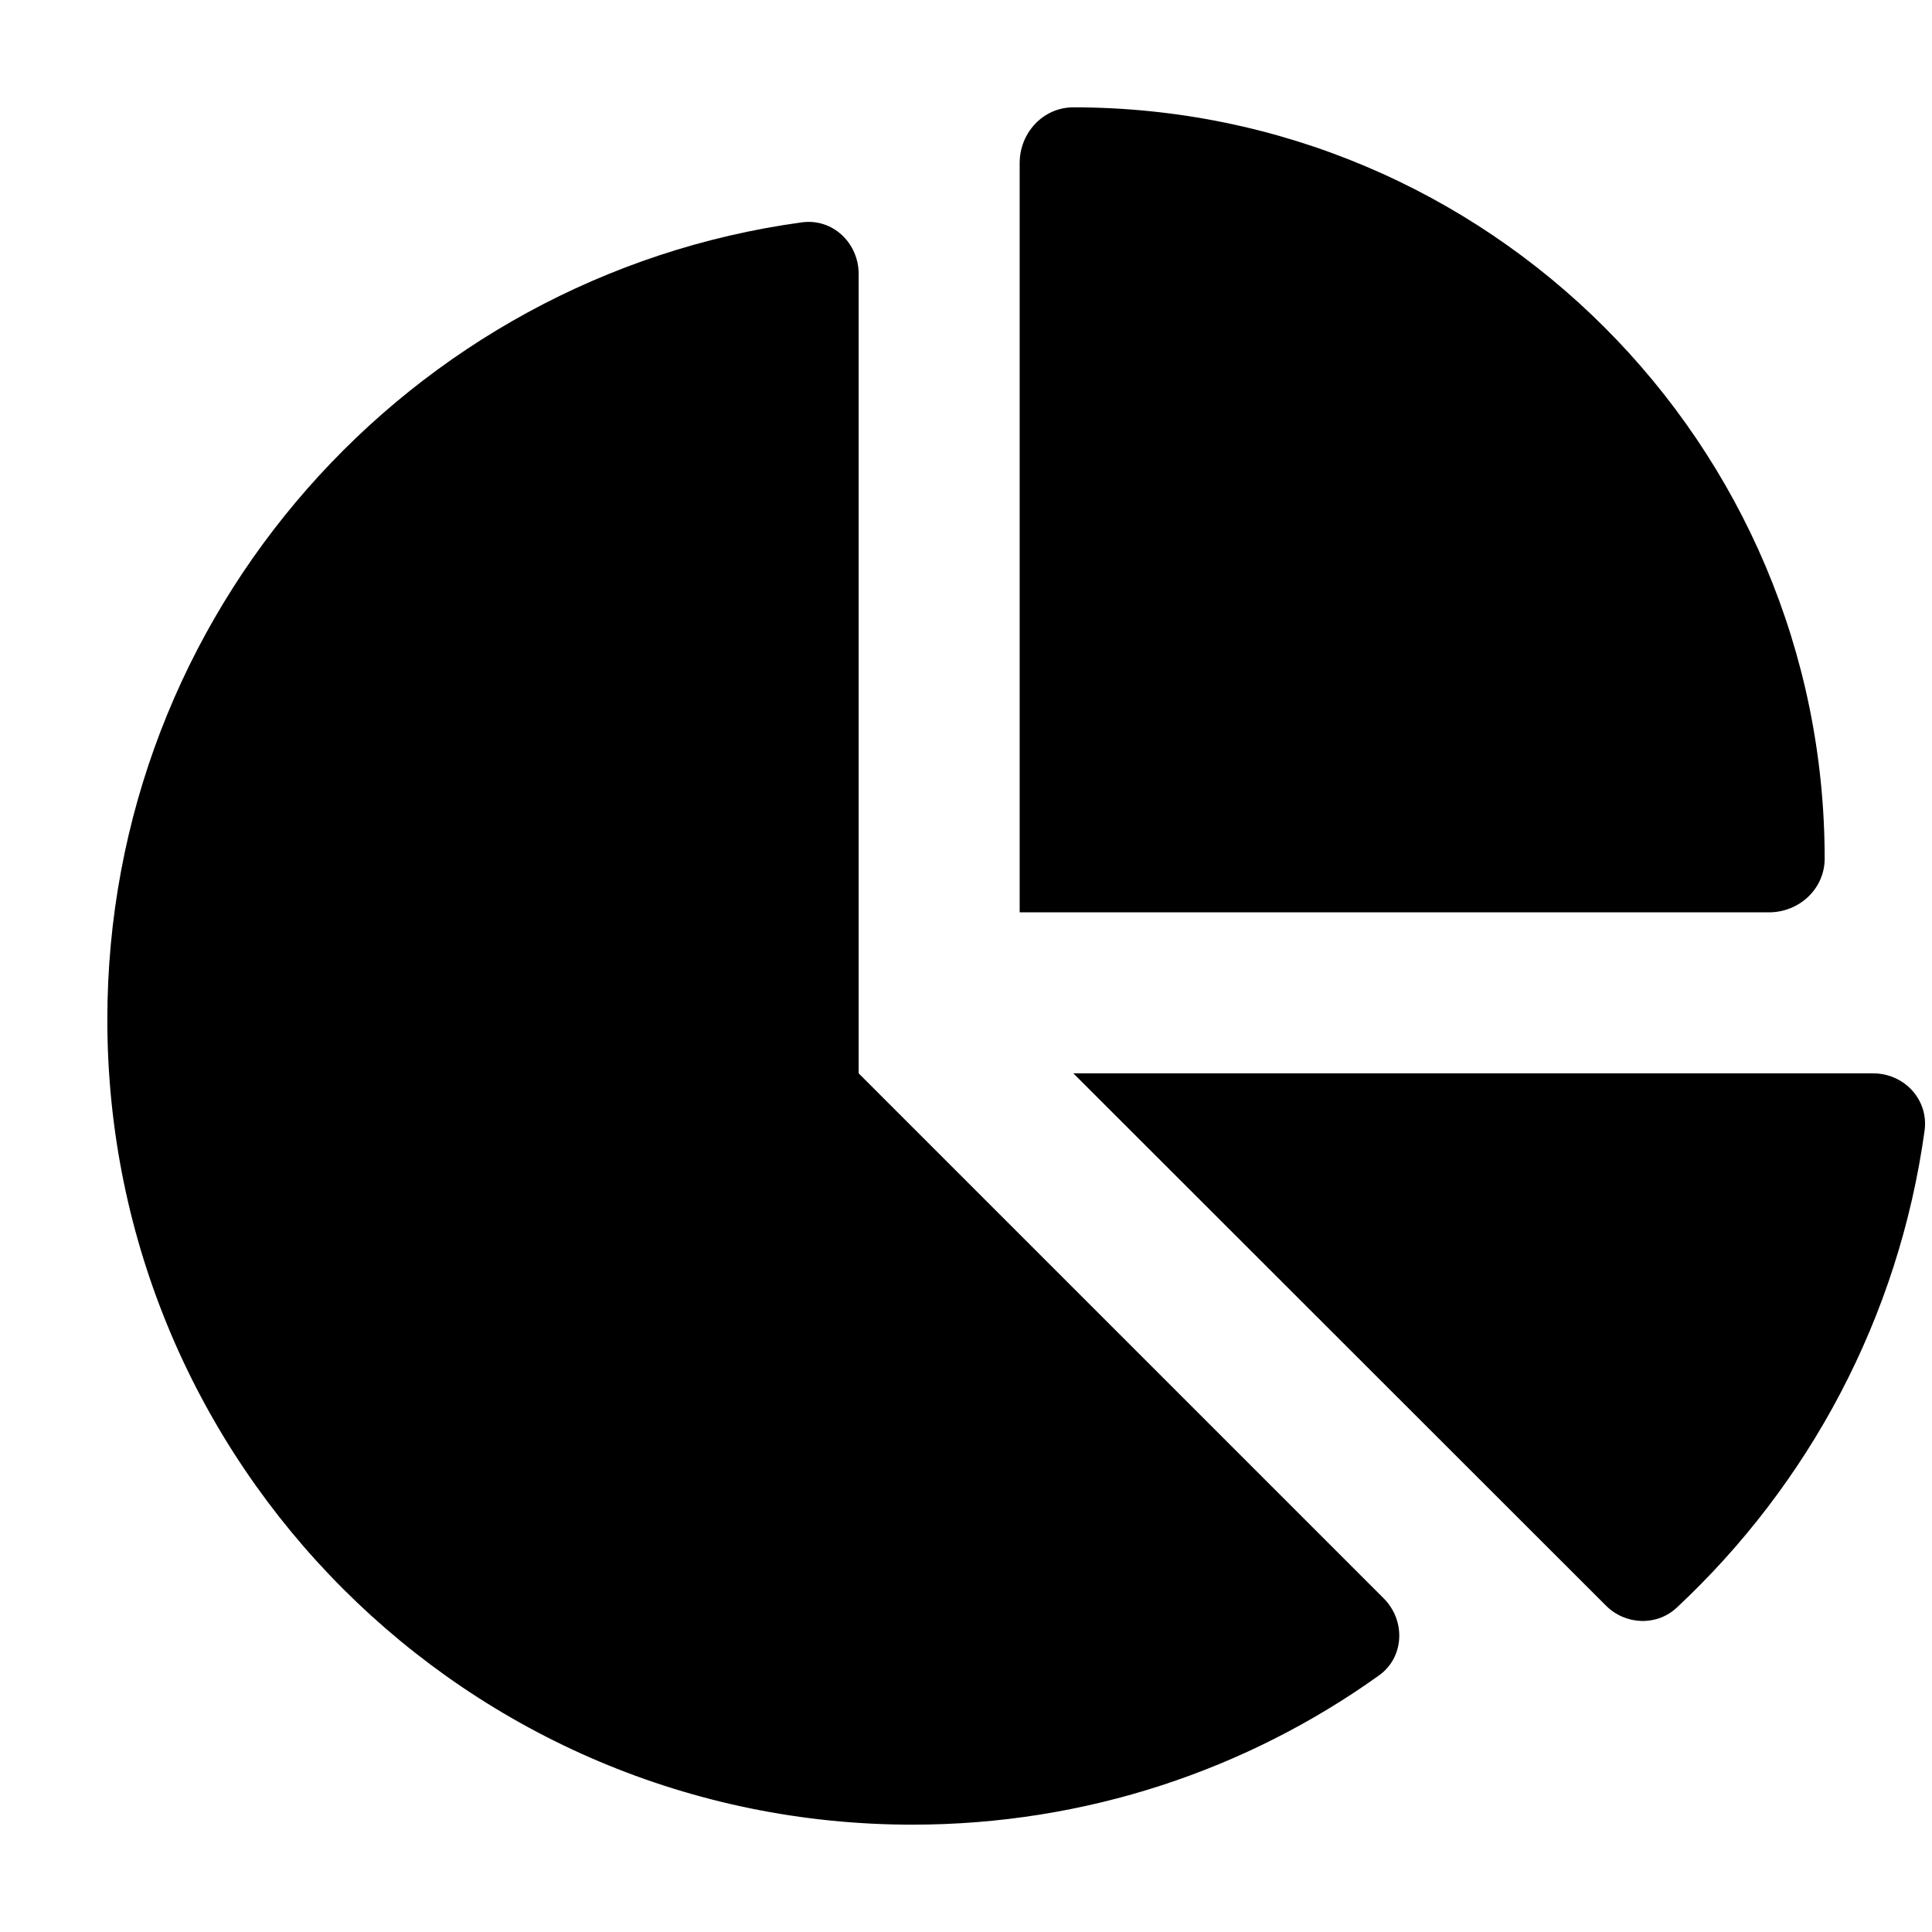
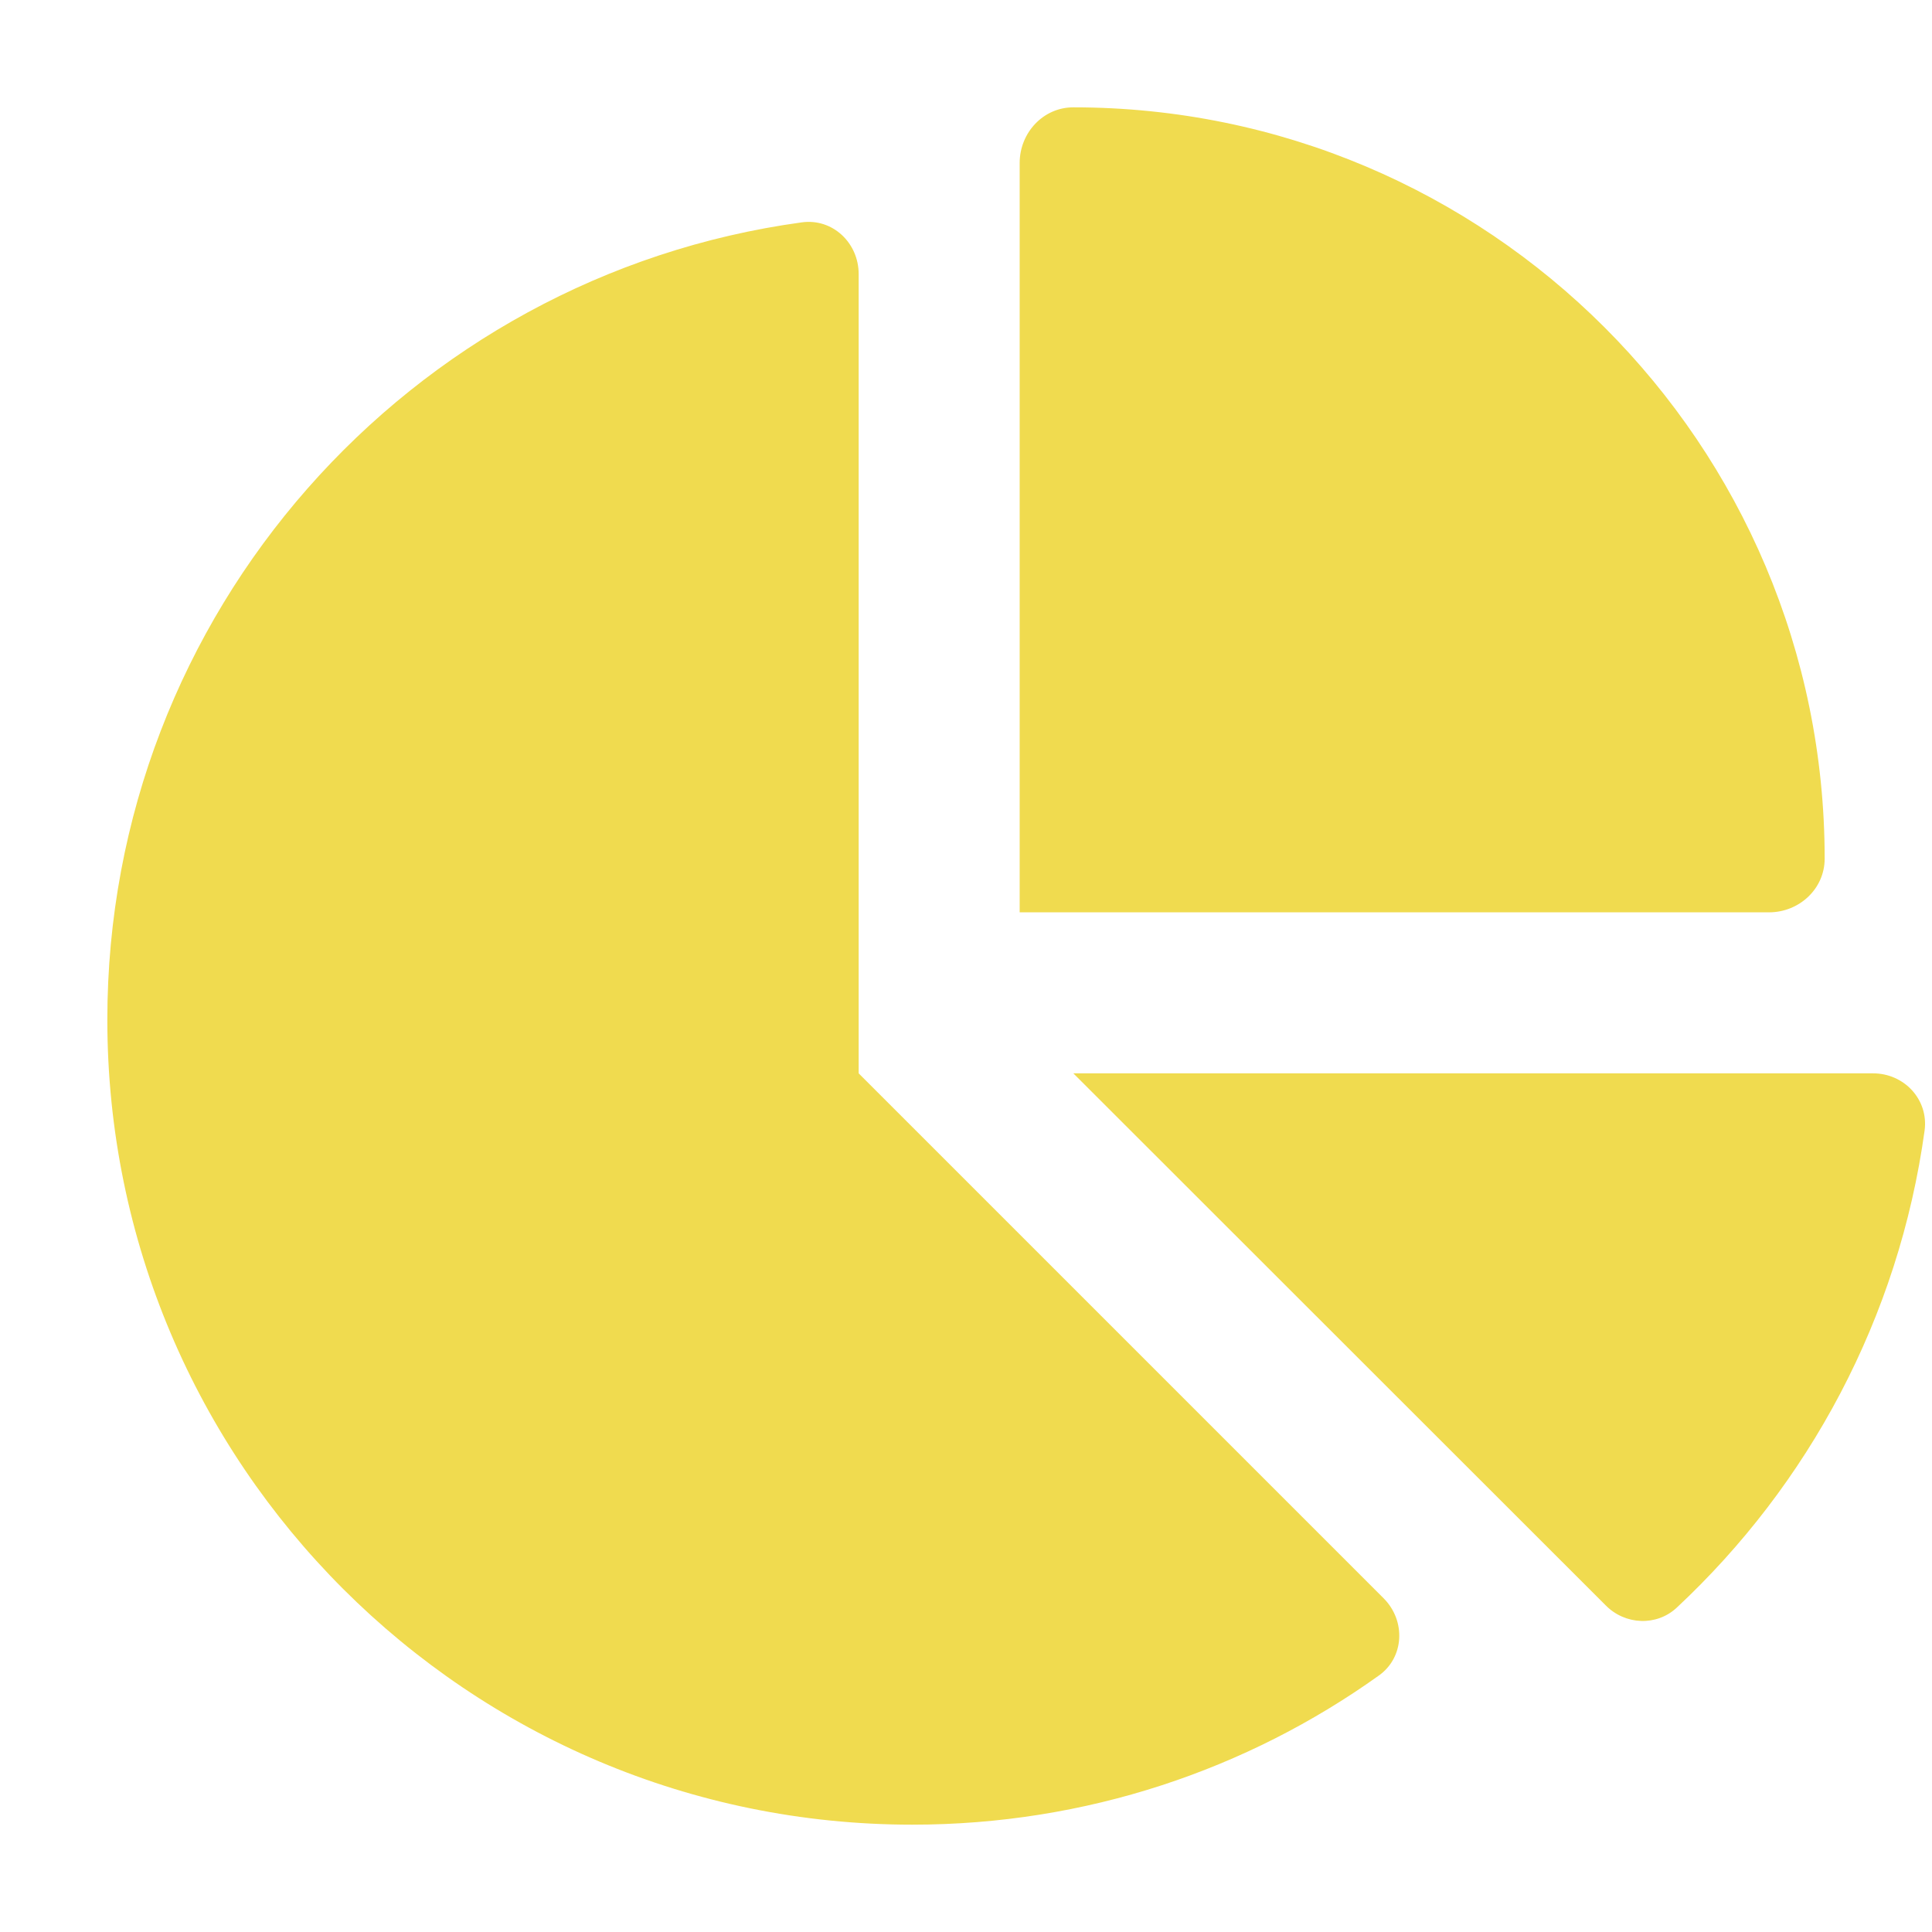
- <svg xmlns="http://www.w3.org/2000/svg" width="18px" height="18px" viewBox="0 0 576 512">
+ <svg xmlns="http://www.w3.org/2000/svg" width="18px" height="18px" fill="#F0DB4F" viewBox="0 0 576 512">
  <path d="M304 240V16.6c0-9 7-16.6 16-16.6C443.7 0 544 100.3 544 224c0 9-7.6 16-16.6 16H304zM32 272C32 150.7 122.1 50.3 239 34.3c9.2-1.3 17 6.1 17 15.4V288L412.5 444.5c6.7 6.7 6.2 17.7-1.5 23.1C371.8 495.6 323.8 512 272 512C139.5 512 32 404.6 32 272zm526.4 16c9.3 0 16.6 7.8 15.4 17c-7.7 55.9-34.6 105.6-73.9 142.3c-6 5.6-15.4 5.2-21.2-.7L320 288H558.4z" />
</svg>
